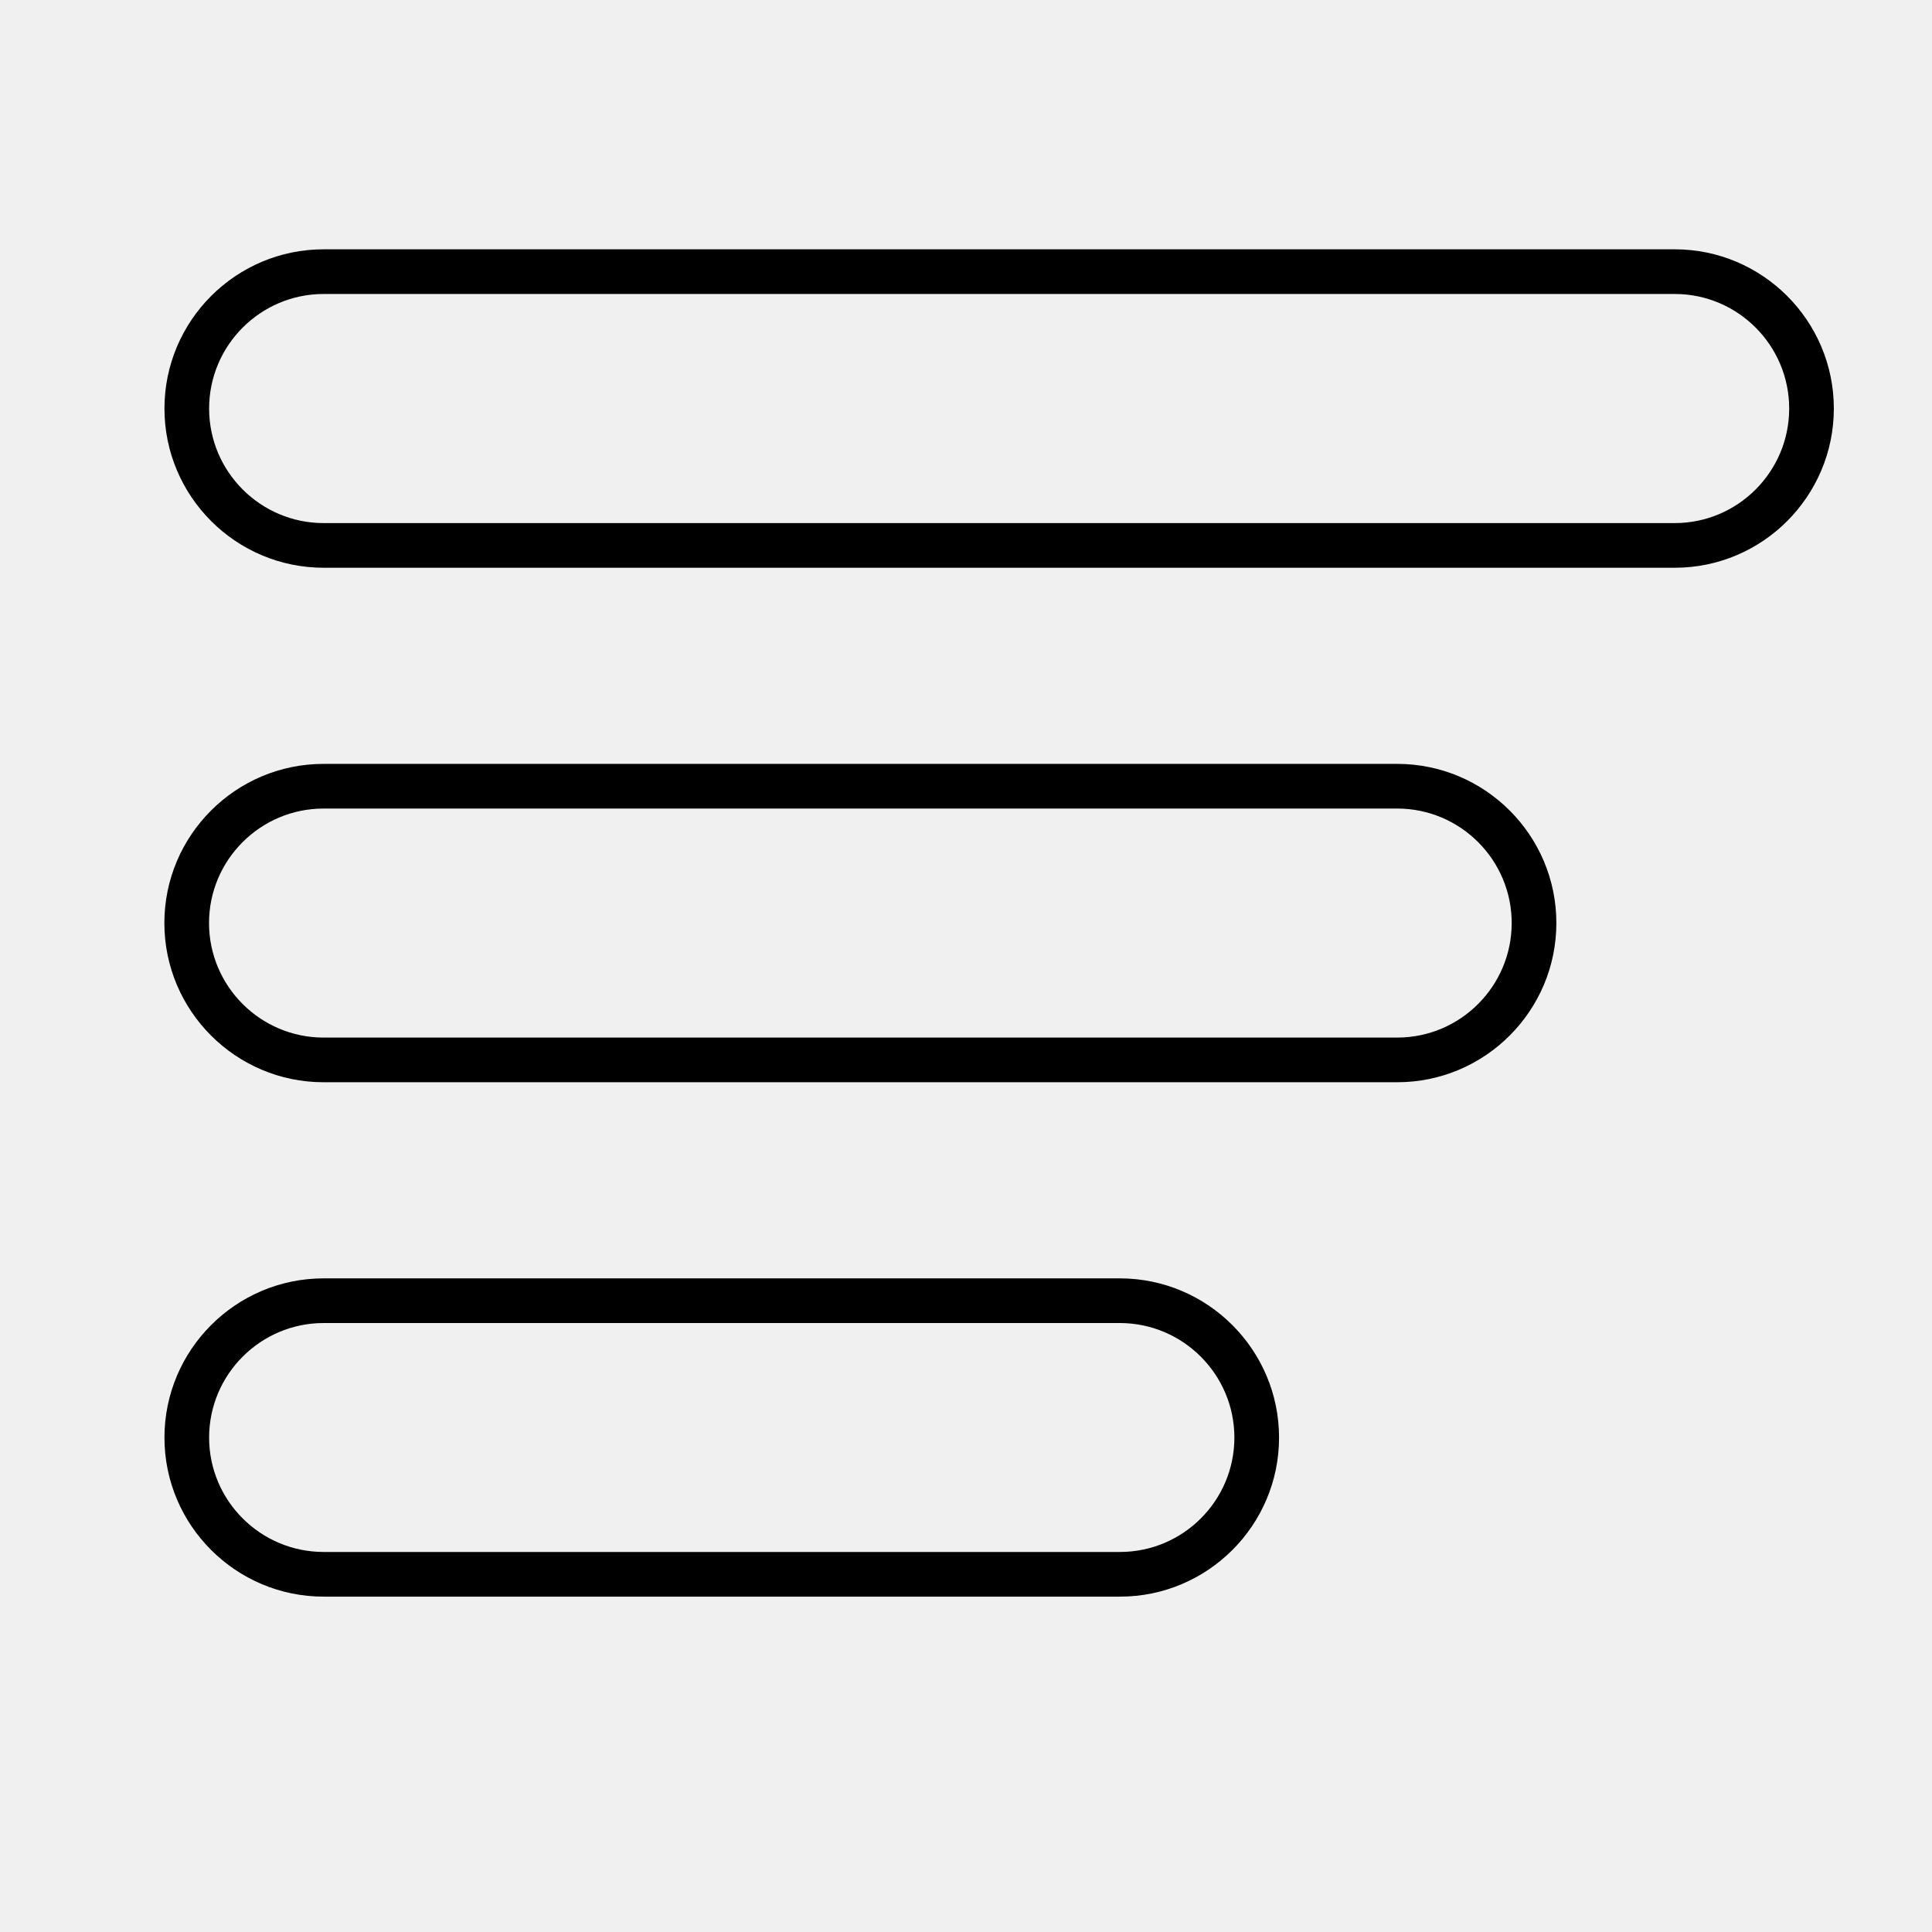
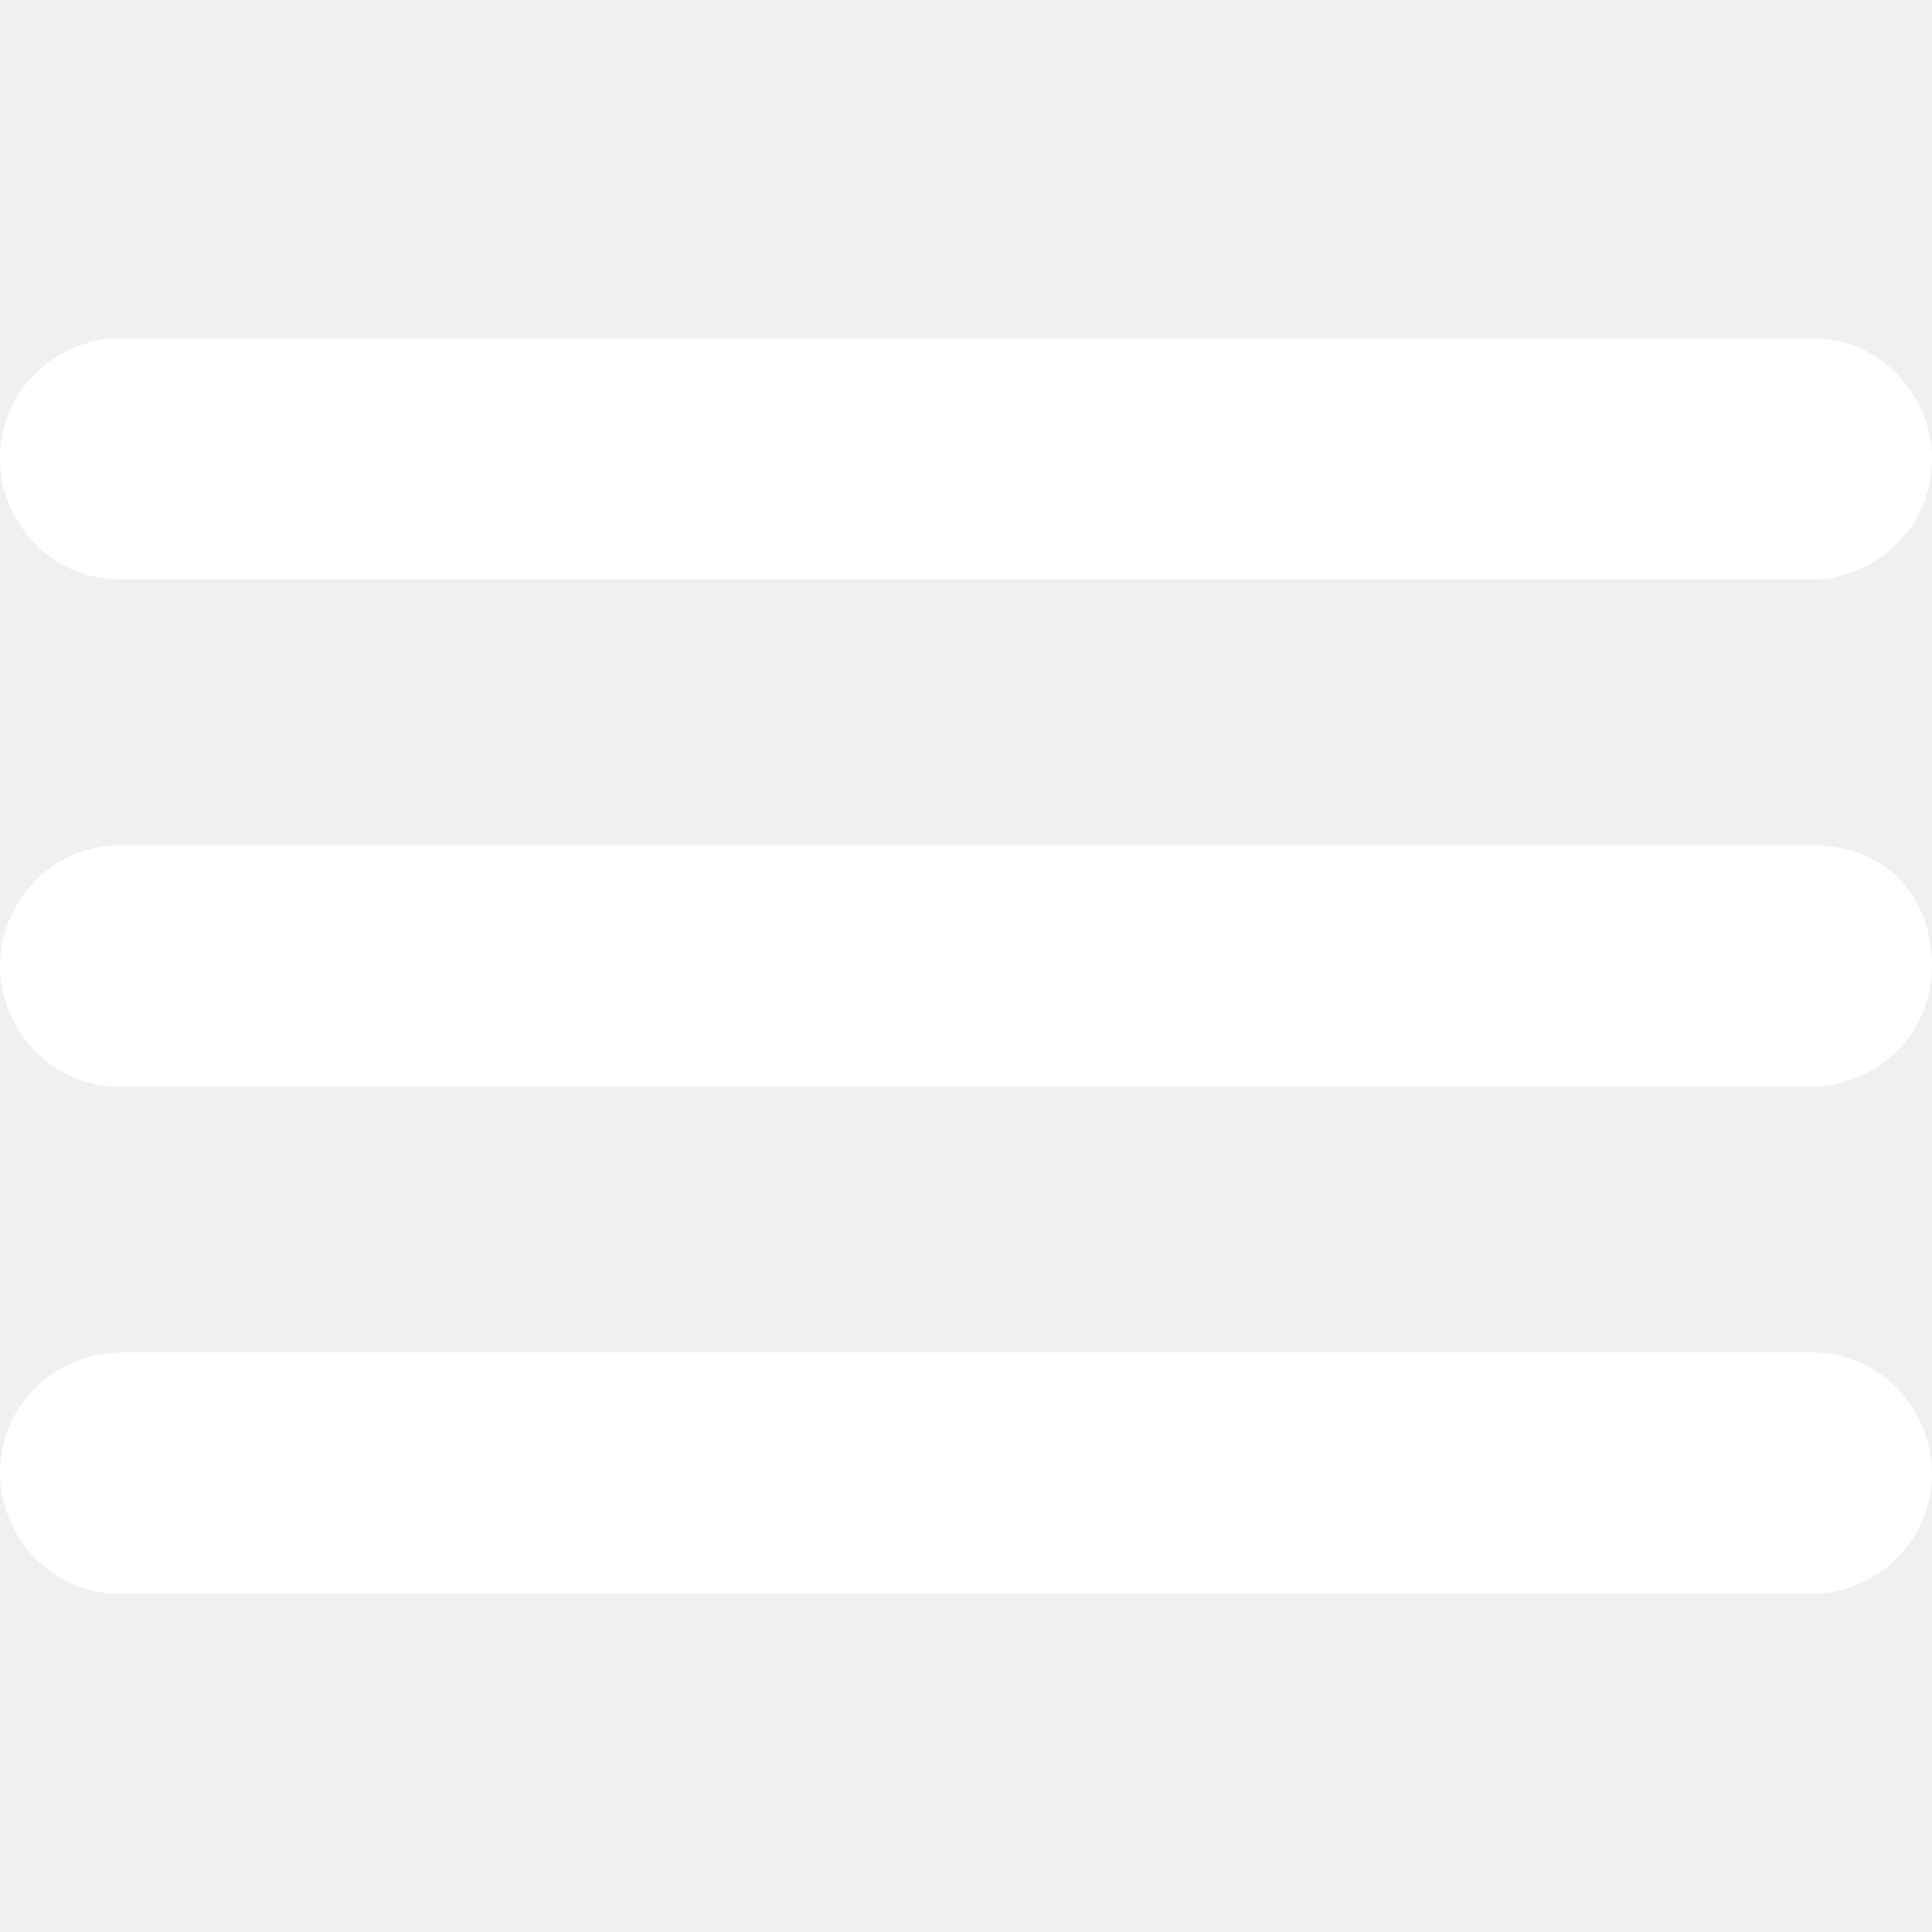
- <svg xmlns="http://www.w3.org/2000/svg" t="1538456856286" class="icon" style="" viewBox="0 0 1024 1024" version="1.1" p-id="17227" width="200" height="200">
+ <svg xmlns="http://www.w3.org/2000/svg" t="1539138296796" class="icon" style="" viewBox="0 0 1024 1024" version="1.1" p-id="23315" width="200" height="200">
  <defs>
    <style type="text/css" />
  </defs>
-   <path d="M887.654 300.921 171.554 300.921c-46.542 0-84.391-37.872-84.391-84.391s37.849-84.391 84.391-84.391l716.1 0c46.496 0 84.321 37.872 84.321 84.391S934.15 300.921 887.654 300.921zM171.554 155.815c-33.479 0-60.716 27.237-60.716 60.716s27.237 60.716 60.716 60.716l716.1 0c33.433 0 60.646-27.237 60.646-60.716s-27.213-60.716-60.646-60.716L171.554 155.815z" p-id="17228" />
-   <path d="M740.559 573.609 171.508 573.609c-46.542 0-84.391-37.872-84.391-84.391s37.849-84.345 84.391-84.345l569.051 0c46.52 0 84.345 37.825 84.345 84.345S787.078 573.609 740.559 573.609zM171.508 428.548c-33.479 0-60.716 27.237-60.716 60.67 0 33.479 27.237 60.716 60.716 60.716l569.051 0c33.456 0 60.67-27.237 60.67-60.716 0-33.433-27.213-60.67-60.67-60.67L171.508 428.548z" p-id="17229" />
-   <path d="M593.602 846.25 171.554 846.25c-46.542 0-84.391-37.825-84.391-84.299 0-46.52 37.849-84.391 84.391-84.391l422.048 0c46.496 0.046 84.321 37.918 84.321 84.391C677.925 808.424 640.098 846.25 593.602 846.25zM171.554 701.236c-33.479 0-60.716 27.237-60.716 60.716 0 33.433 27.237 60.623 60.716 60.623l422.048 0c33.433 0 60.646-27.191 60.646-60.623 0-33.433-27.213-60.67-60.67-60.716L171.554 701.236z" p-id="17230" />
+   <path d="M64 307.2h896c32 0 64-25.6 64-64 0-32-25.6-64-64-64H64c-32 0-64 25.6-64 64 0 32 25.6 64 64 64M64 576h896c32 0 64-25.6 64-64s-25.6-64-64-64H64c-38.4 0-64 32-64 64s25.6 64 64 64m0 268.8h896c32 0 64-25.6 64-64 0-32-25.6-64-64-64H64c-32 0-64 25.6-64 64 0 32 25.6 64 64 64z m0 0" fill="#ffffff" p-id="23316" />
</svg>
